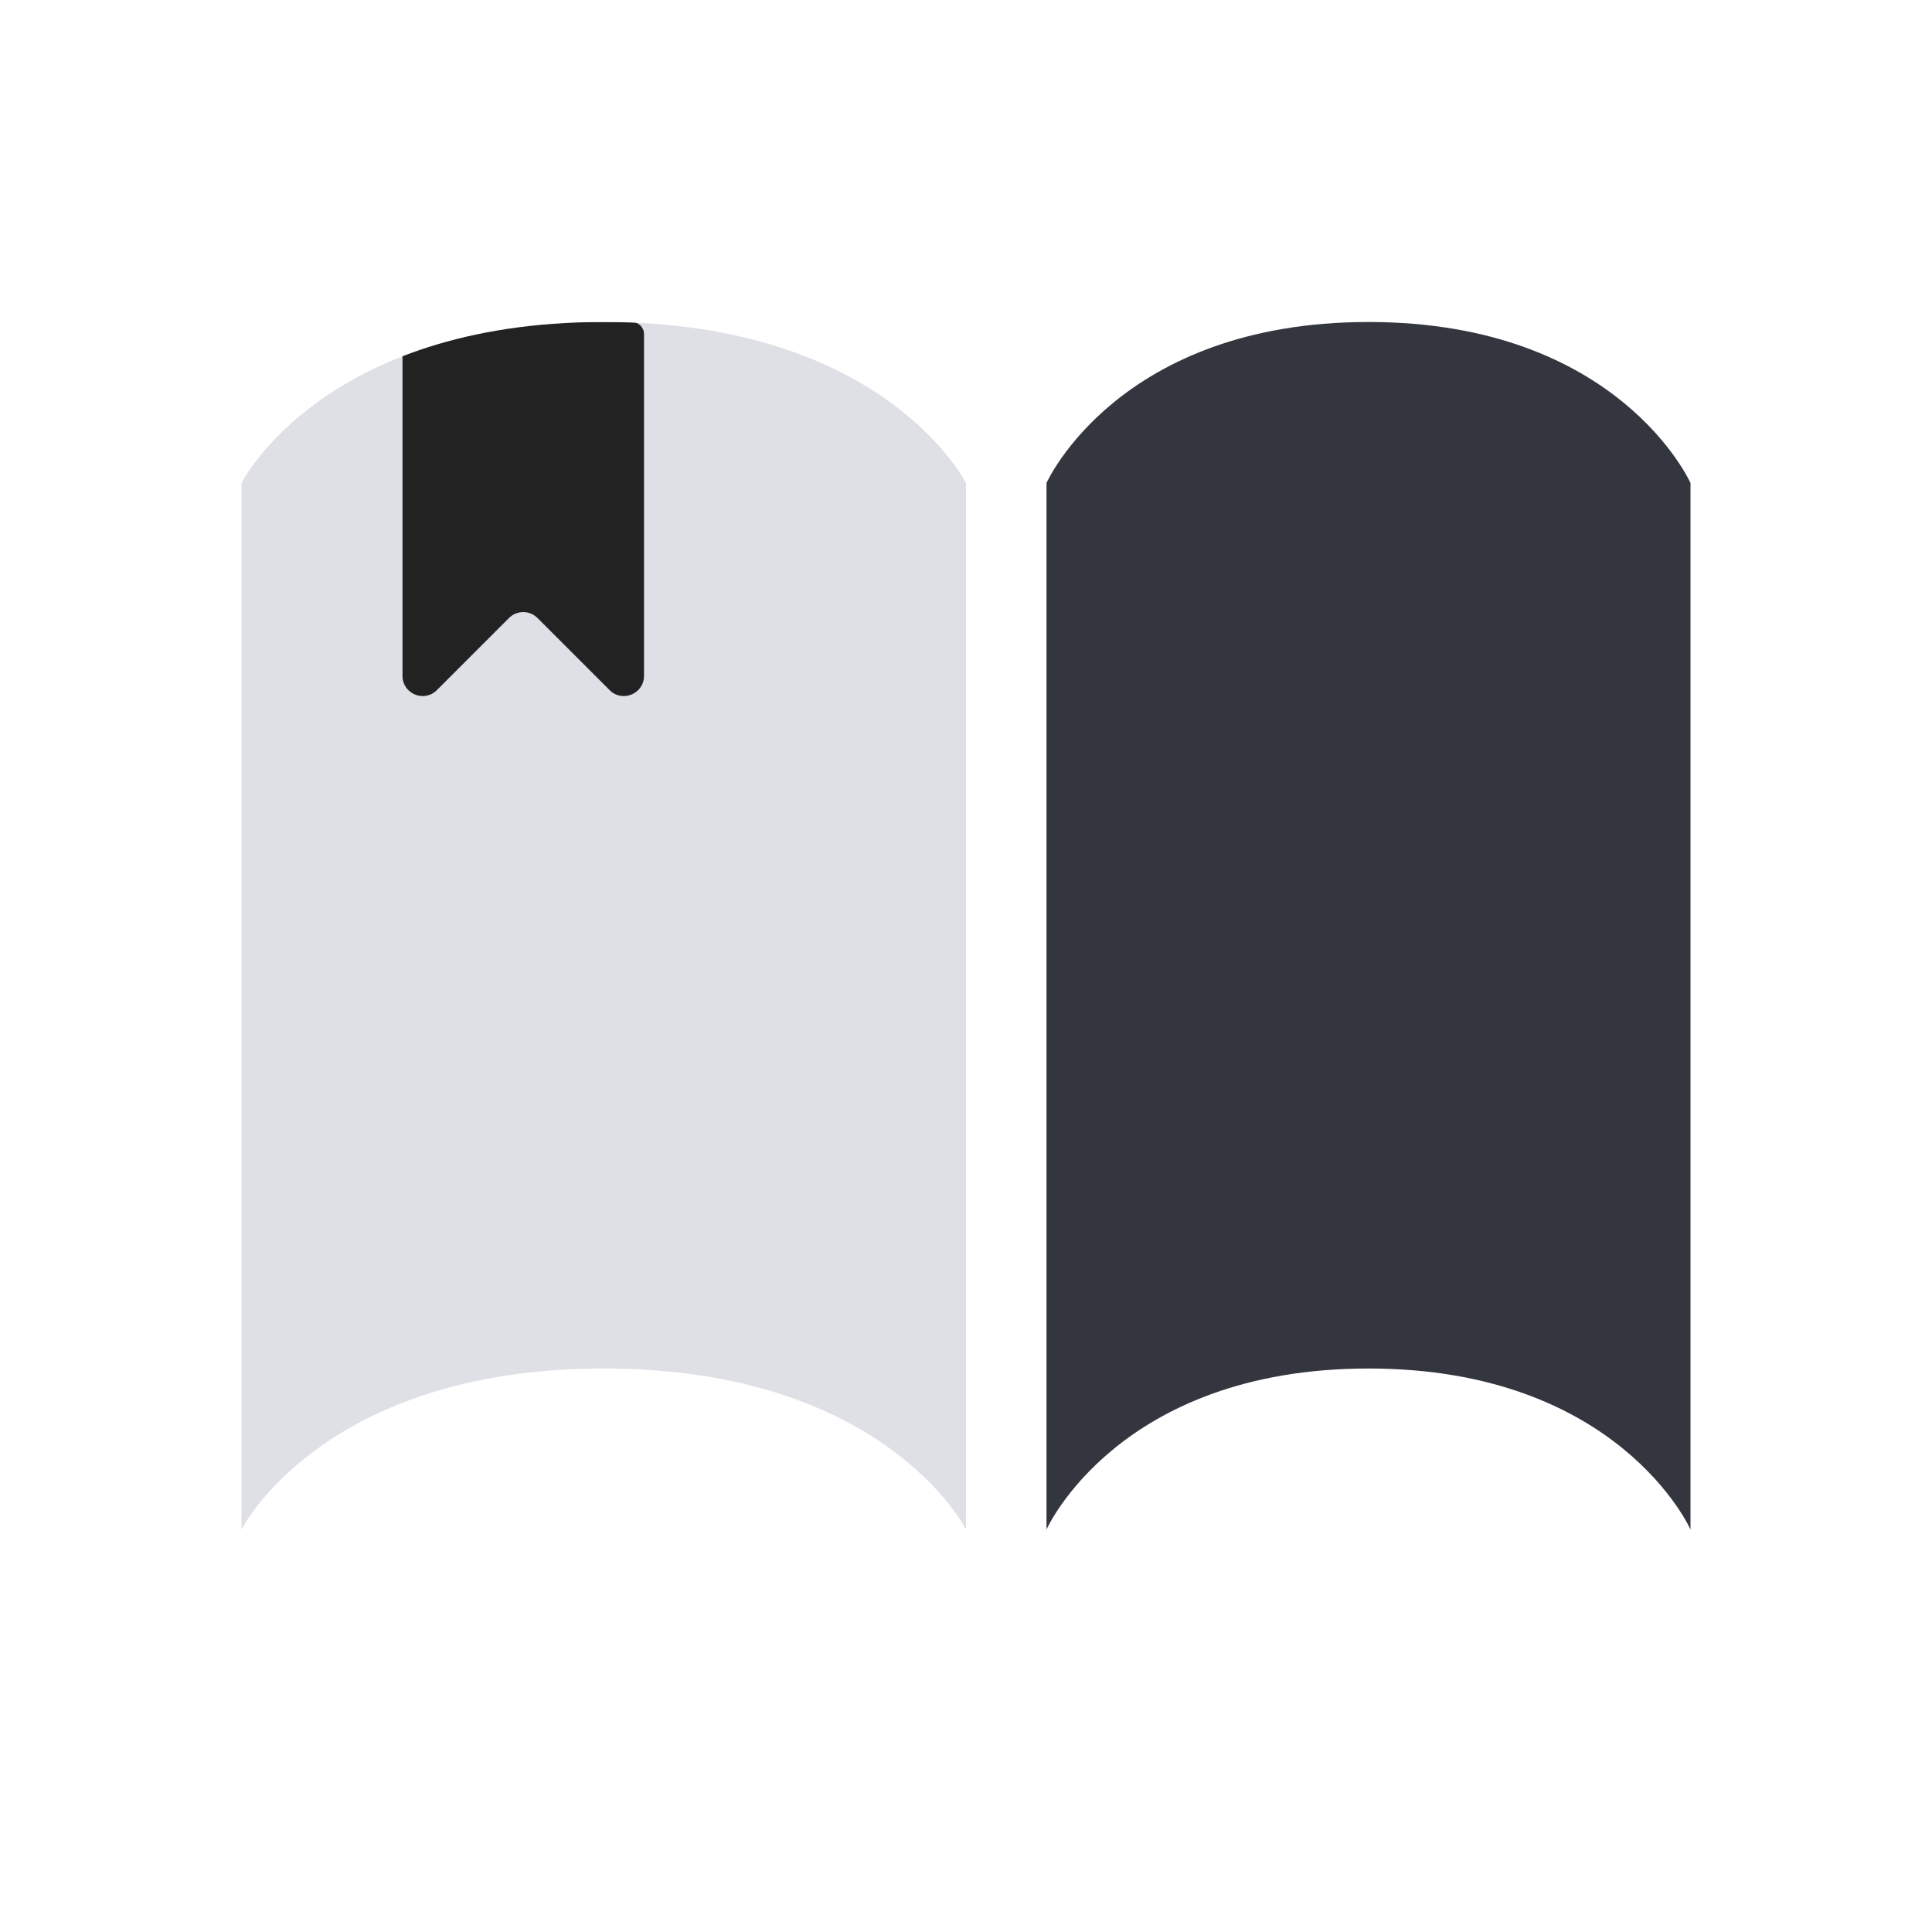
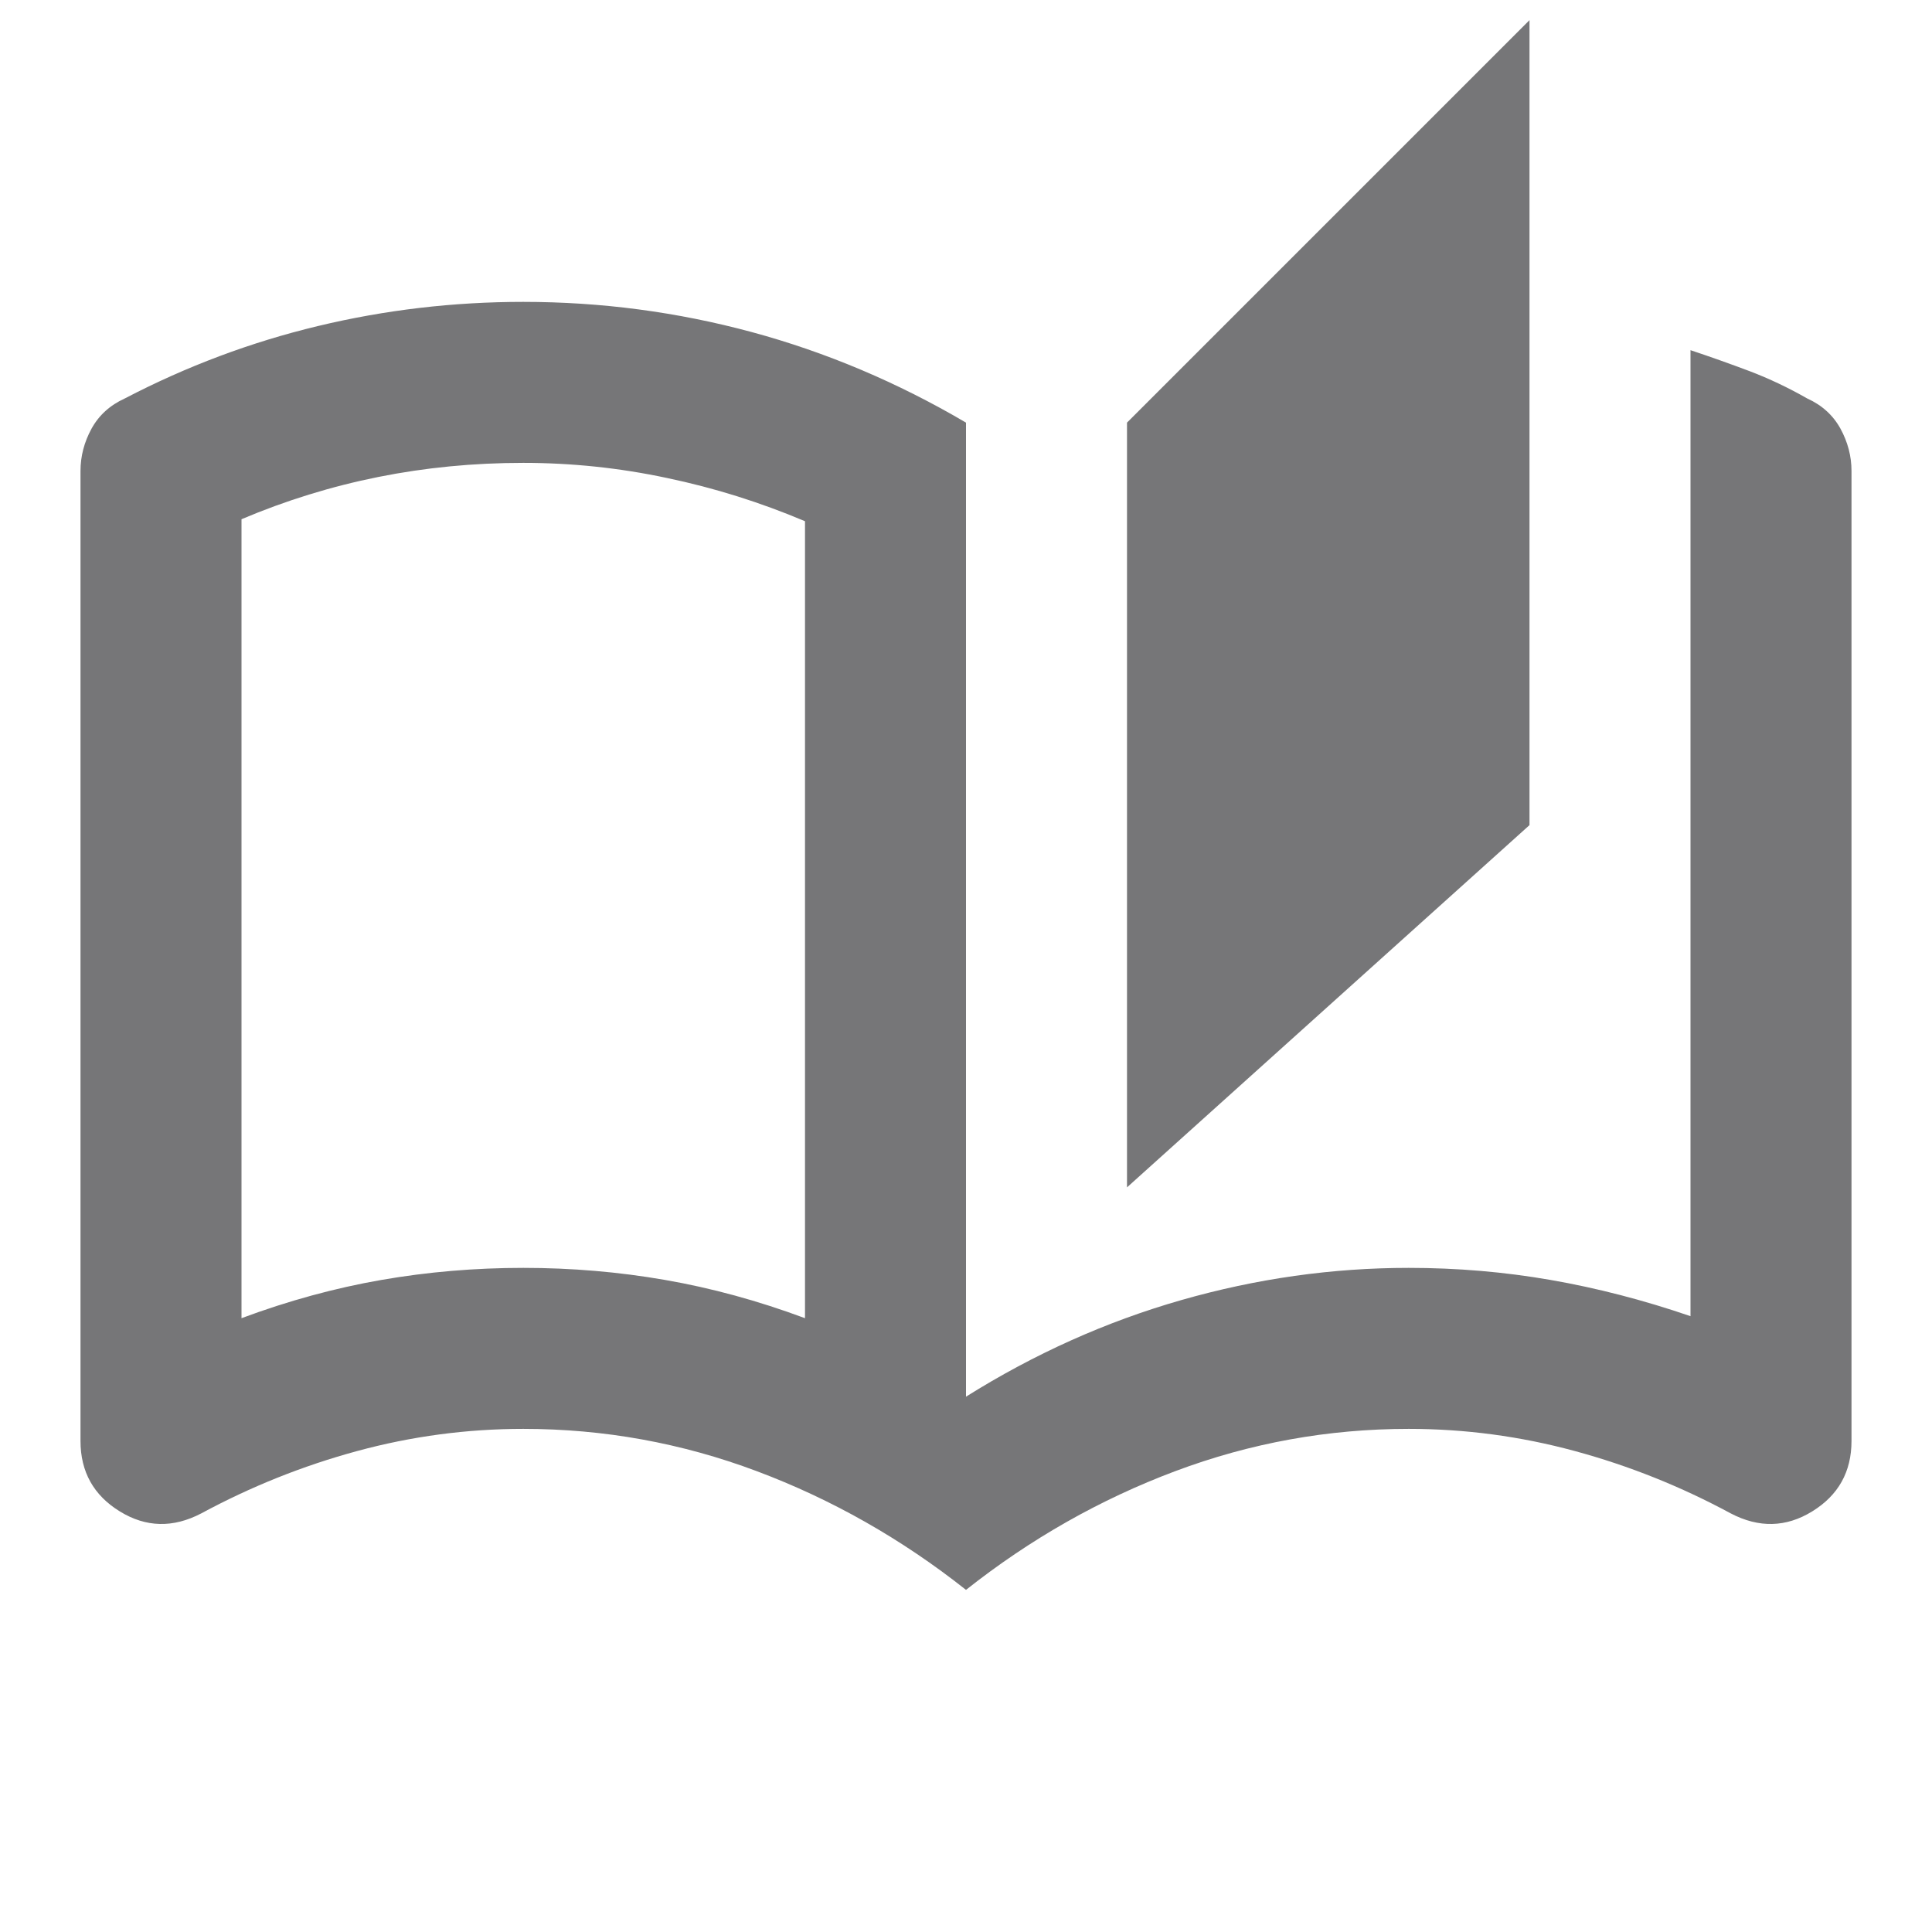
<svg xmlns="http://www.w3.org/2000/svg" width="24" height="24" viewBox="0 0 24 24" fill="none">
-   <path d="M12 19V6C12 6 11 4 7.5 4C4 4 3 6 3 6V19C3 19 4 17 7.5 17C11 17 12 19 12 19Z" fill="#7E869E" fill-opacity="0.25" />
-   <mask id="mask0_2165_7310" style="mask-type:alpha" maskUnits="userSpaceOnUse" x="3" y="4" width="9" height="15">
-     <path d="M12 19V6C12 6 11 4 7.5 4C4 4 3 6 3 6V19C3 19 4 17 7.5 17C11 17 12 19 12 19Z" fill="#222222" />
-   </mask>
-   <g mask="url(#mask0_2165_7310)">
-     <path d="M5 4.15C5 4.067 5.067 4 5.15 4H7.85C7.933 4 8 4.067 8 4.15V8.396C8 8.619 7.731 8.731 7.573 8.573L6.677 7.677C6.579 7.579 6.421 7.579 6.323 7.677L5.427 8.573C5.269 8.731 5 8.619 5 8.396V4.15Z" fill="#222222" />
-   </g>
-   <path d="M13 19V6C13 6 13.889 4 17 4C20.111 4 21 6 21 6V19C21 19 20.111 17 17 17C13.889 17 13 19 13 19Z" fill="#33363F" />
+   <path d="M12 19.75C11.2 19.117 10.333 18.625 9.4 18.275C8.467 17.925 7.5 17.75 6.5 17.75C5.8 17.75 5.112 17.842 4.438 18.025C3.763 18.208 3.117 18.467 2.5 18.8C2.15 18.983 1.812 18.975 1.488 18.775C1.163 18.575 1 18.283 1 17.9V5.85C1 5.667 1.046 5.492 1.137 5.325C1.229 5.158 1.367 5.033 1.55 4.95C2.317 4.55 3.117 4.25 3.95 4.05C4.783 3.85 5.633 3.75 6.5 3.75C7.467 3.75 8.412 3.875 9.338 4.125C10.262 4.375 11.15 4.75 12 5.25V17.35C12.85 16.817 13.742 16.417 14.675 16.15C15.608 15.883 16.55 15.75 17.5 15.75C18.1 15.75 18.688 15.8 19.262 15.9C19.837 16 20.417 16.15 21 16.35V16.35V16.35V4.35C21.25 4.433 21.496 4.521 21.738 4.612C21.979 4.704 22.217 4.817 22.45 4.95C22.633 5.033 22.771 5.158 22.863 5.325C22.954 5.492 23 5.667 23 5.85V17.9C23 18.283 22.837 18.575 22.512 18.775C22.188 18.975 21.85 18.983 21.5 18.8C20.883 18.467 20.238 18.208 19.562 18.025C18.887 17.842 18.2 17.75 17.5 17.75C16.5 17.75 15.533 17.925 14.6 18.275C13.667 18.625 12.8 19.117 12 19.75V19.75M14 14.75V5.25L19 0.25V10.25L14 14.75V14.75M10 16.375V6.475C9.45 6.242 8.879 6.062 8.287 5.938C7.696 5.812 7.1 5.75 6.5 5.75C5.883 5.75 5.283 5.808 4.7 5.925C4.117 6.042 3.55 6.217 3 6.45V6.45V6.45V16.375V16.375V16.375C3.583 16.158 4.162 16 4.737 15.9C5.312 15.8 5.9 15.75 6.5 15.75C7.1 15.75 7.688 15.8 8.262 15.9C8.838 16 9.417 16.158 10 16.375V16.375M10 16.375V16.375V16.375V16.375V16.375V16.375V16.375V6.475V6.475V6.475V6.475V6.475V6.475V6.475V16.375V16.375" fill="#1B1B1E" fill-opacity="0.6" />
</svg>
